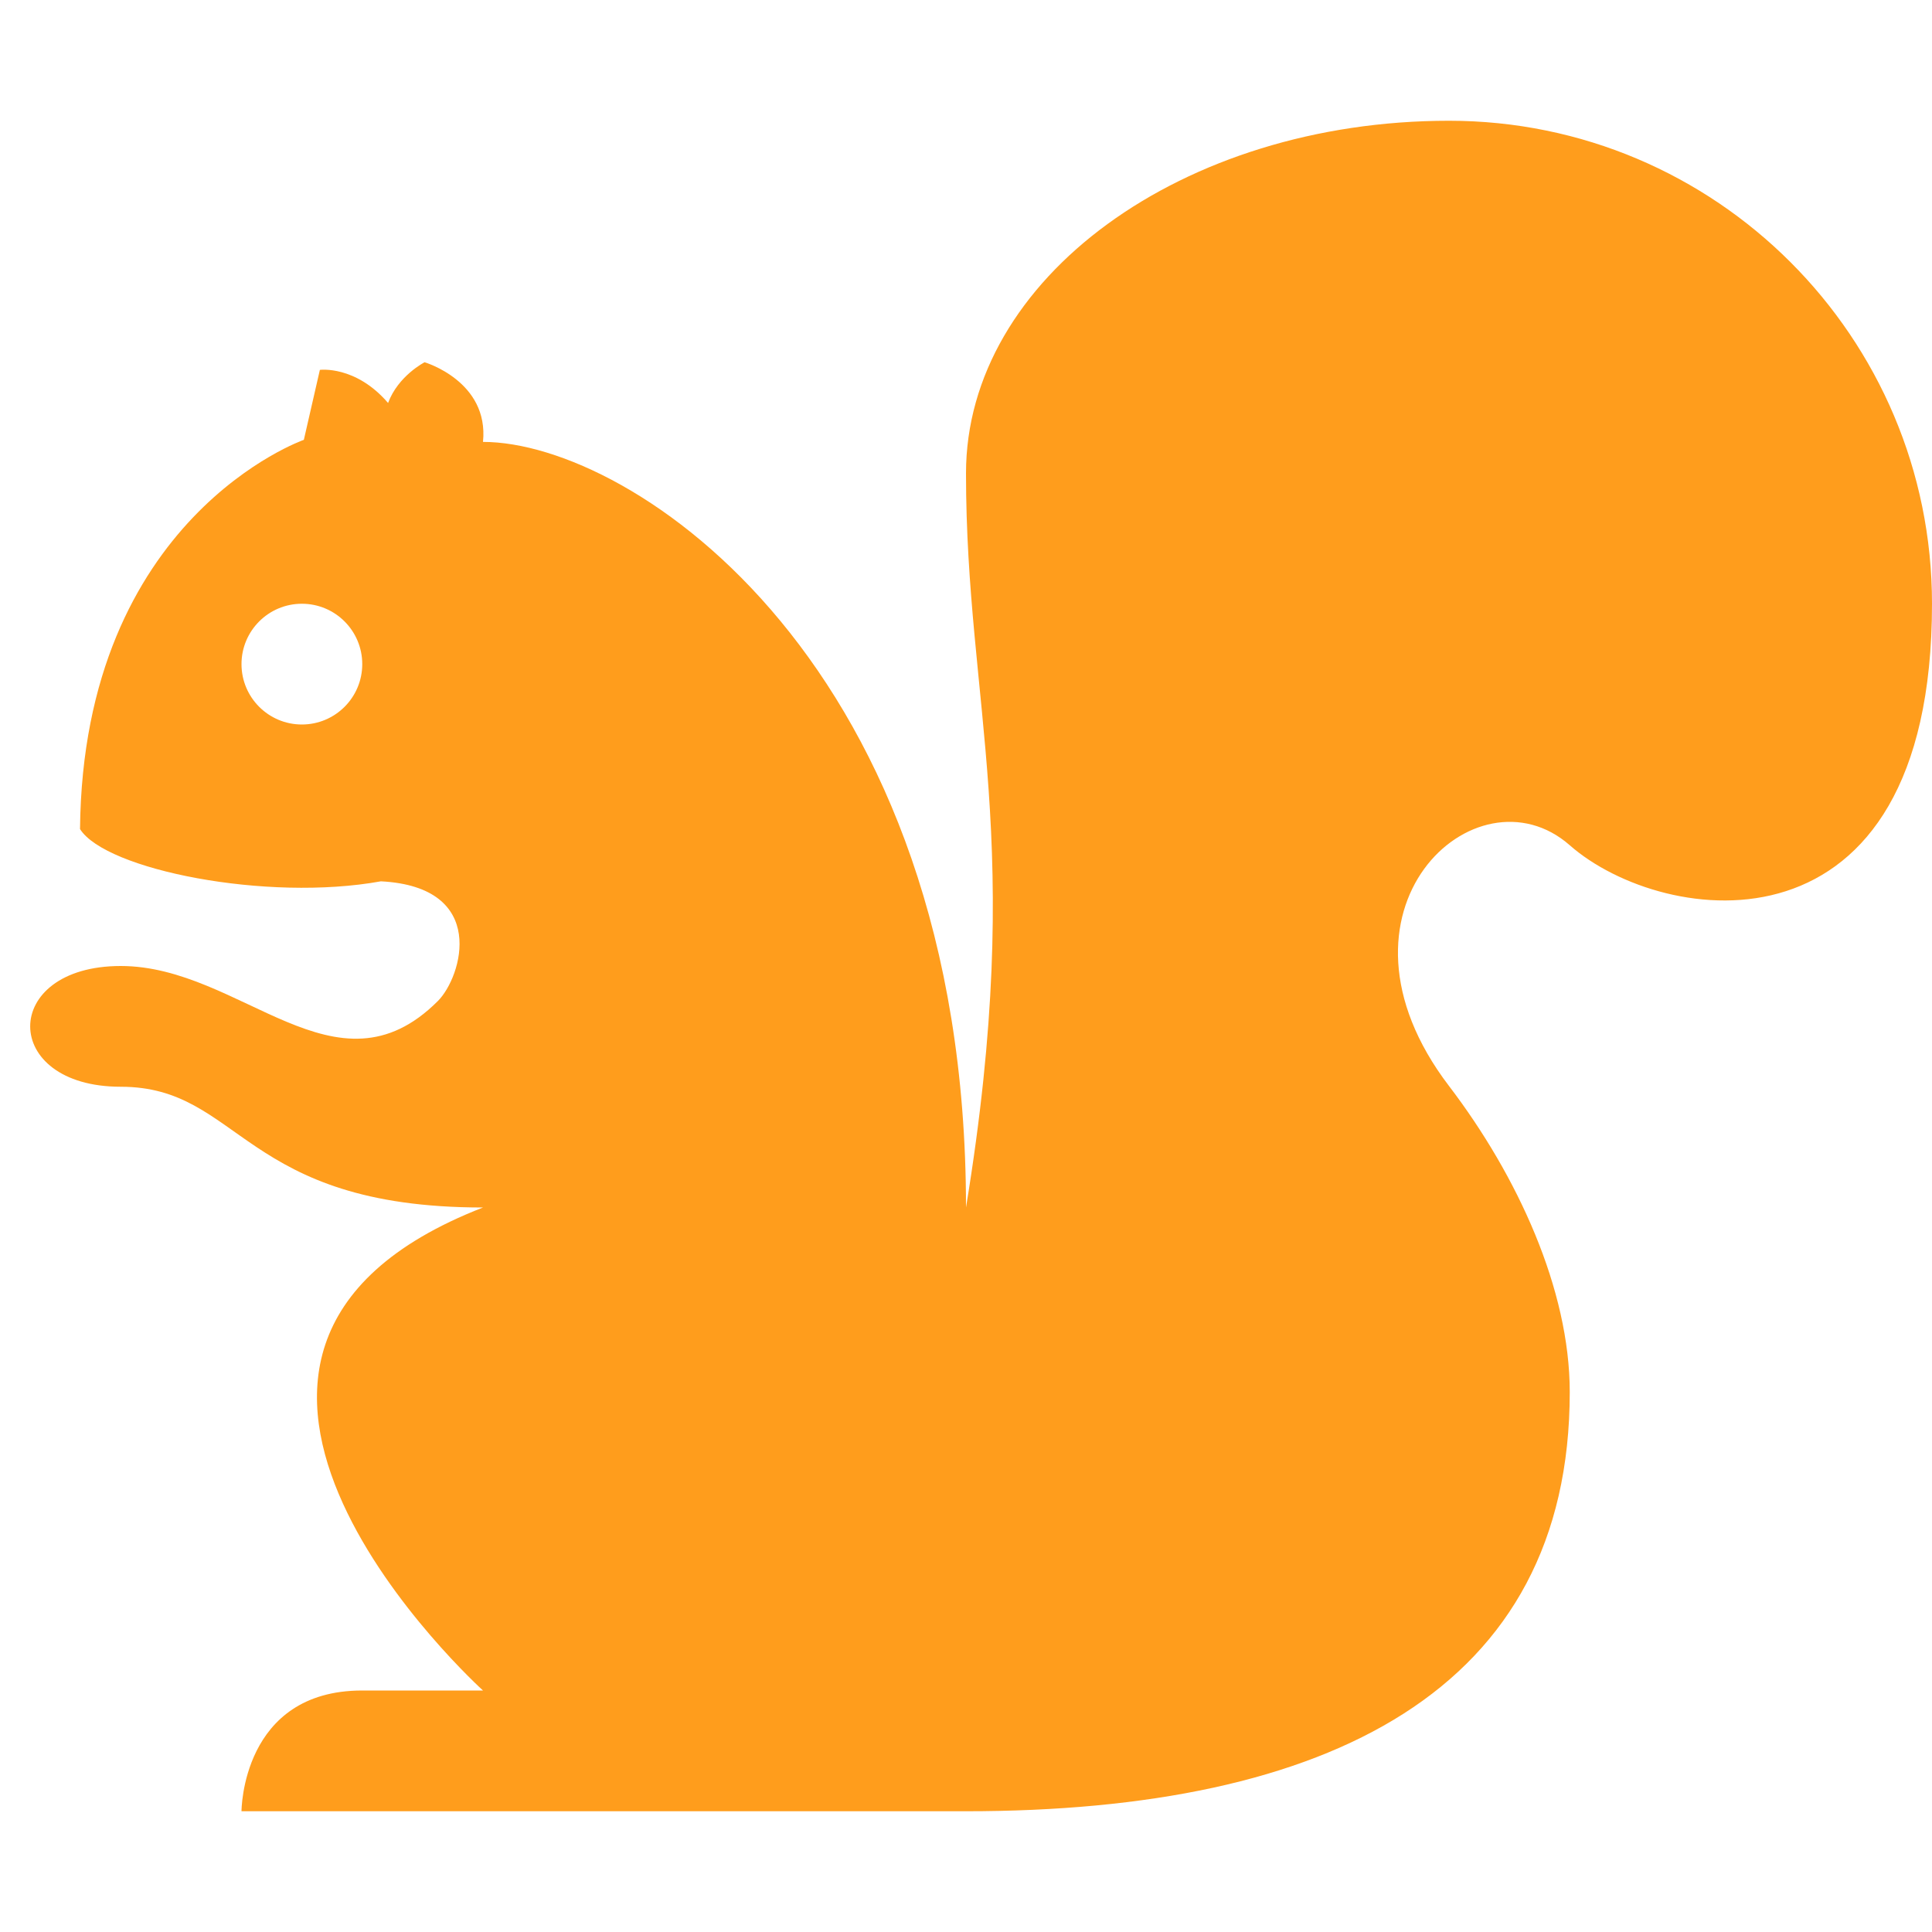
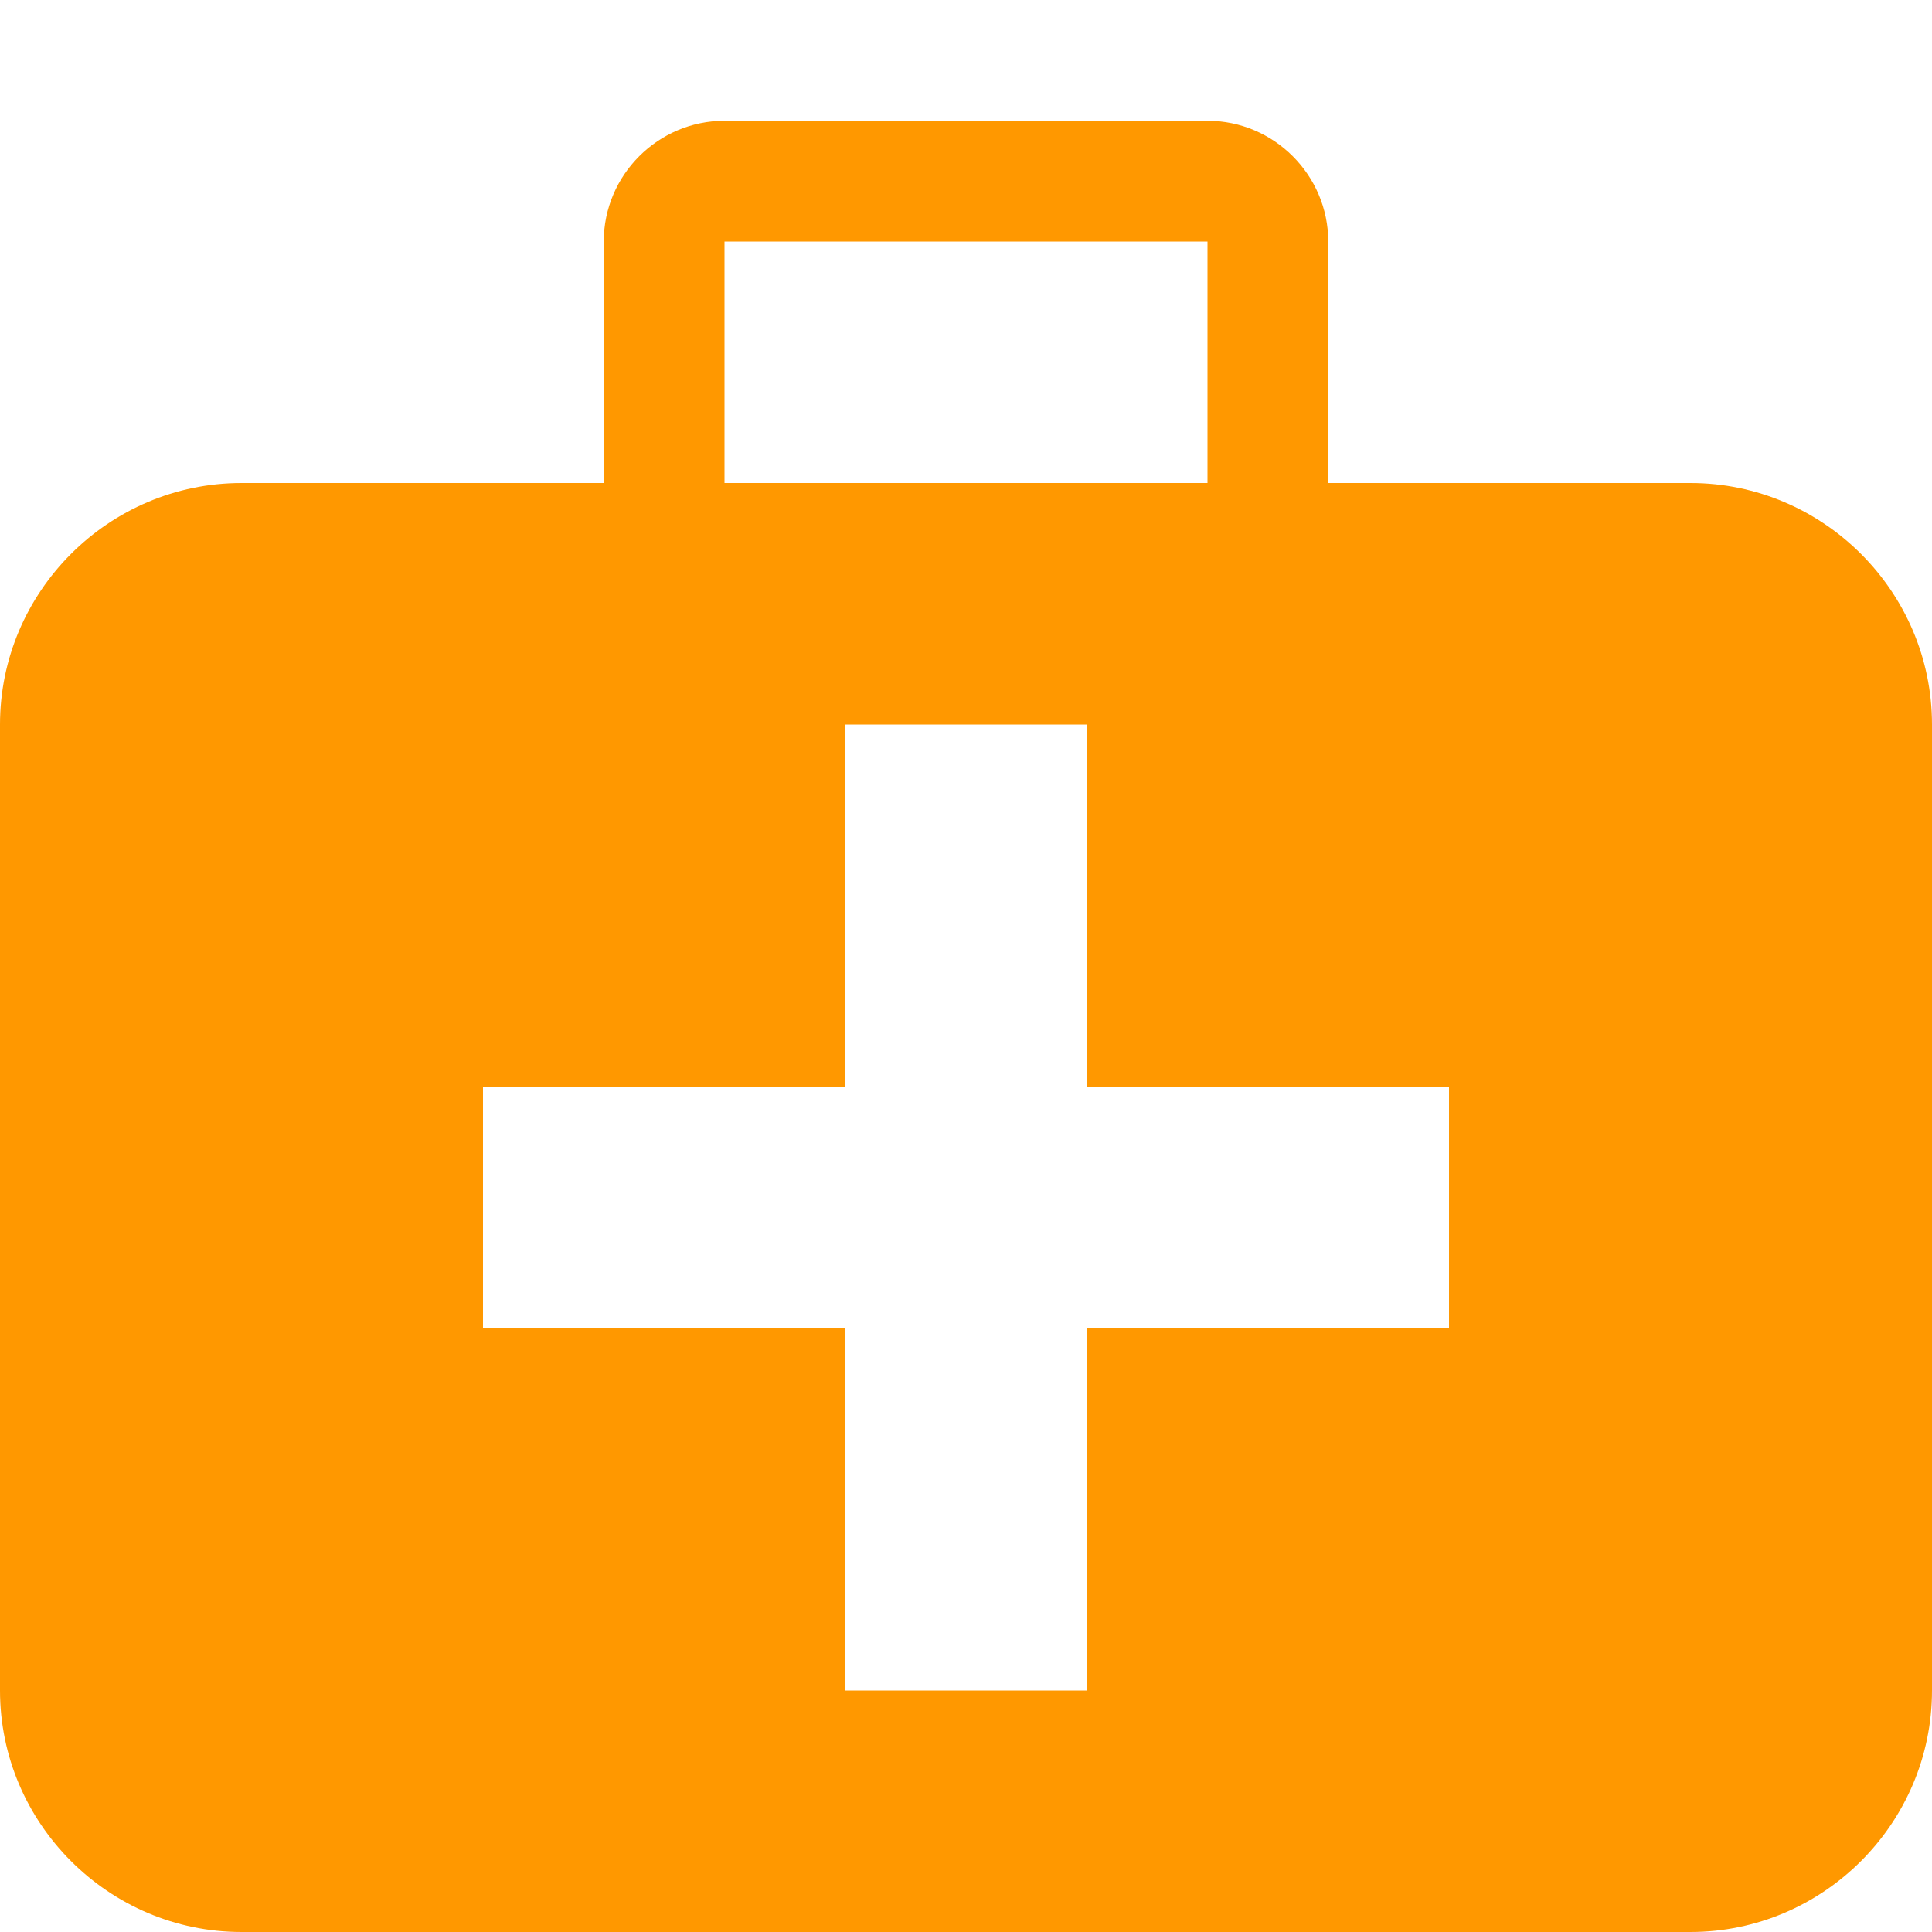
- <svg svelte-3676170864="" viewBox="0 0 1024 1024">
-   <path style="fill:#ff9d1c" svelte-3676170864="" d="M768 64c-141.385 0-256 83.75-256 186.875C512 374.75 544 445 512 640c0-288-177-405.783-256-405.783 3.266-32.17-30.955-42.217-30.955-42.217s-14 7.124-19.354 21.583c-17.231-20.053-36.154-17.54-36.154-17.54l-8.491 37.081S44.001 274 42.411 439.416C56 461 141.311 478.102 201.887 467.118c57.157 2.956 42.991 50.648 30.193 63.446C178.083 584.562 128 512 64 512s-64 64 0 64 64 64 192 64c-198 77 0 256 0 256h-64c-64 0-64 64-64 64h384c192 0 320-64 320-222.182 0-54.34-27.699-114.629-64-162.228-70.943-93.023 14.453-171.156 64-127.59s192 64 192-128c0-141.385-114.615-256-256-256zM160 384c-17.674 0-32-14.327-32-32 0-17.674 14.326-32 32-32 17.673 0 32 14.326 32 32 0 17.673-14.327 32-32 32z">
-   </path>
+ <svg viewBox="0 0 512 512">
+   <path fill="rgb(255, 152, 0)" d="M448 128h-96V64c0-17.6-14.4-32-32-32H192c-17.6 0-32 14.4-32 32v64H64c-35.2 0-64 28.8-64 64v256c0 35.2 28.8 64 64 64h384c35.2 0 64-28.8 64-64V192c0-35.2-28.8-64-64-64zM192 64h128v64H192V64zm192 288h-96v96h-64v-96h-96v-64h96v-96h64v96h96v64z" />
</svg>
